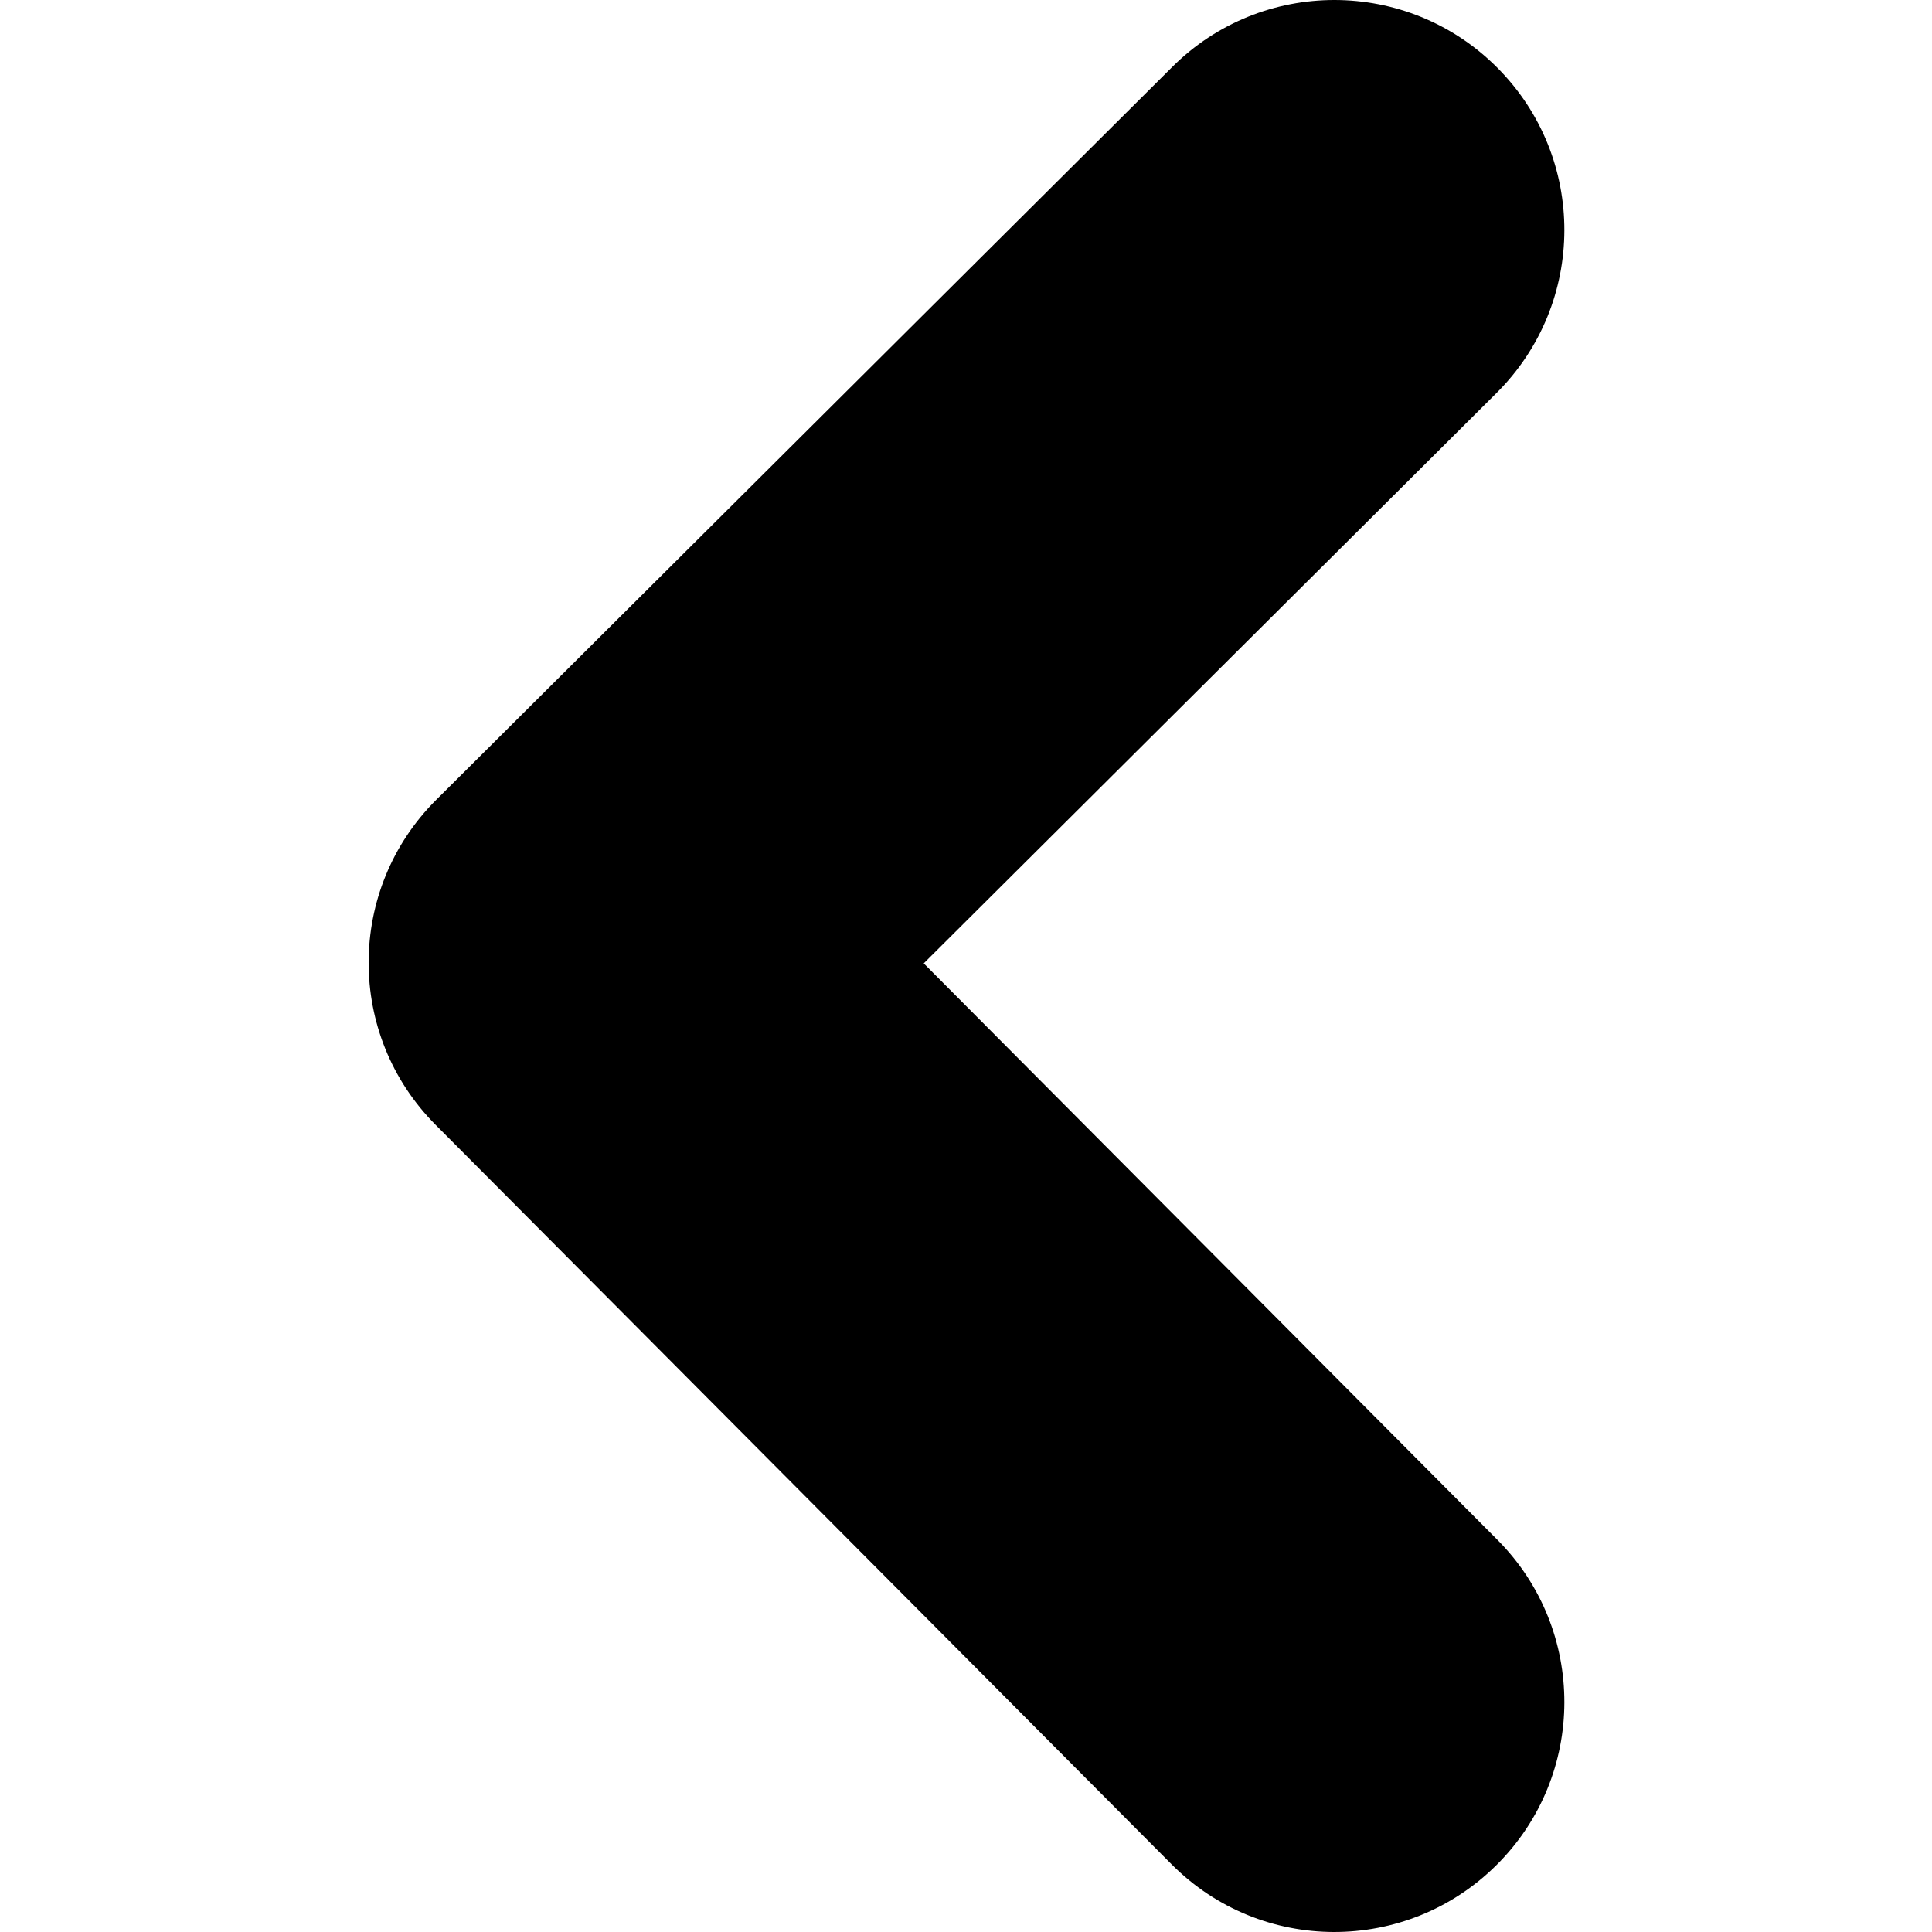
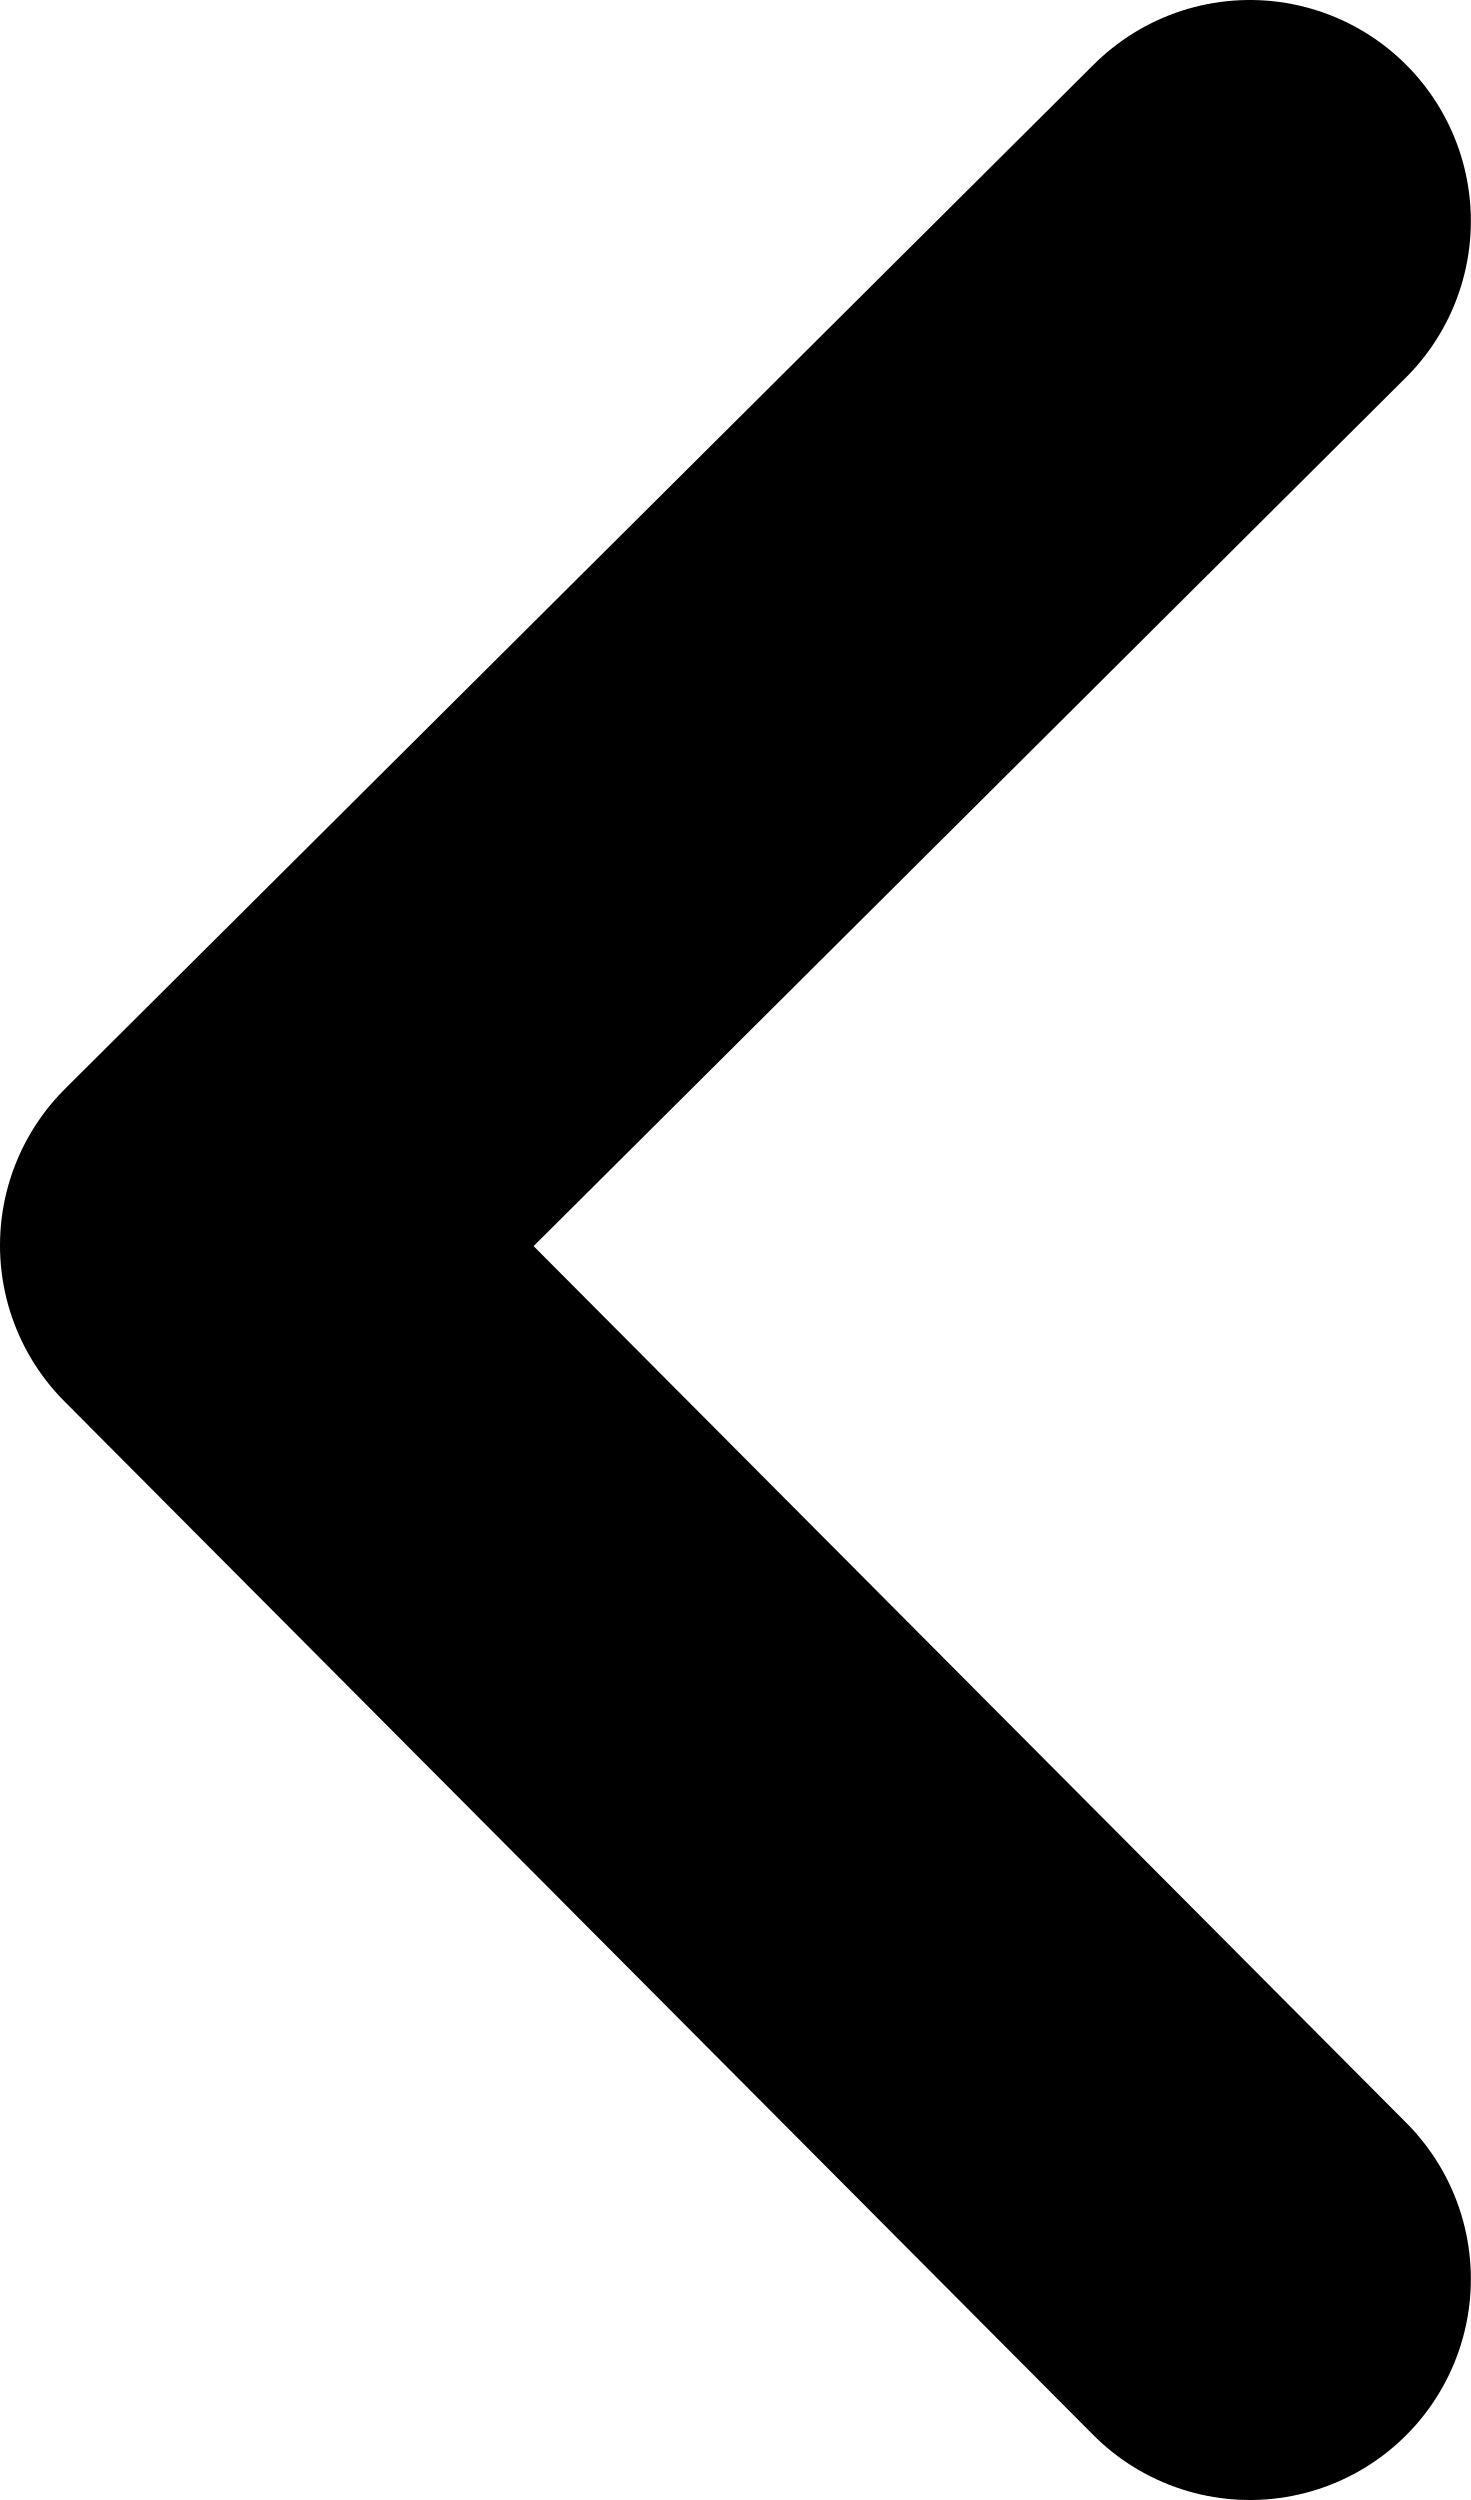
- <svg xmlns="http://www.w3.org/2000/svg" viewBox="0 0 1024 1024" fill="currentcolor">
-   <path d="M707.263-0C738.542-0,769.821,11.997,793.625,35.897c47.513,47.704,47.323,124.83-.381,172.343l-303.647,302.362,304.028,305.504c47.513,47.704,47.323,124.877-.381,172.343-47.751,47.561-124.925,47.37-172.343-.381l-390.009-391.866c-47.513-47.704-47.323-124.877.381-172.343L621.282,35.516C645.039,11.807,676.175-0,707.263-0Z" />
+ <svg xmlns="http://www.w3.org/2000/svg" viewBox="0 0 8.318 14.138">
+   <path d="M7.068,12.888L1.25,7.043,7.068,1.25" fill="none" stroke="currentcolor" stroke-linecap="round" stroke-linejoin="round" stroke-width="2.5" />
</svg>
